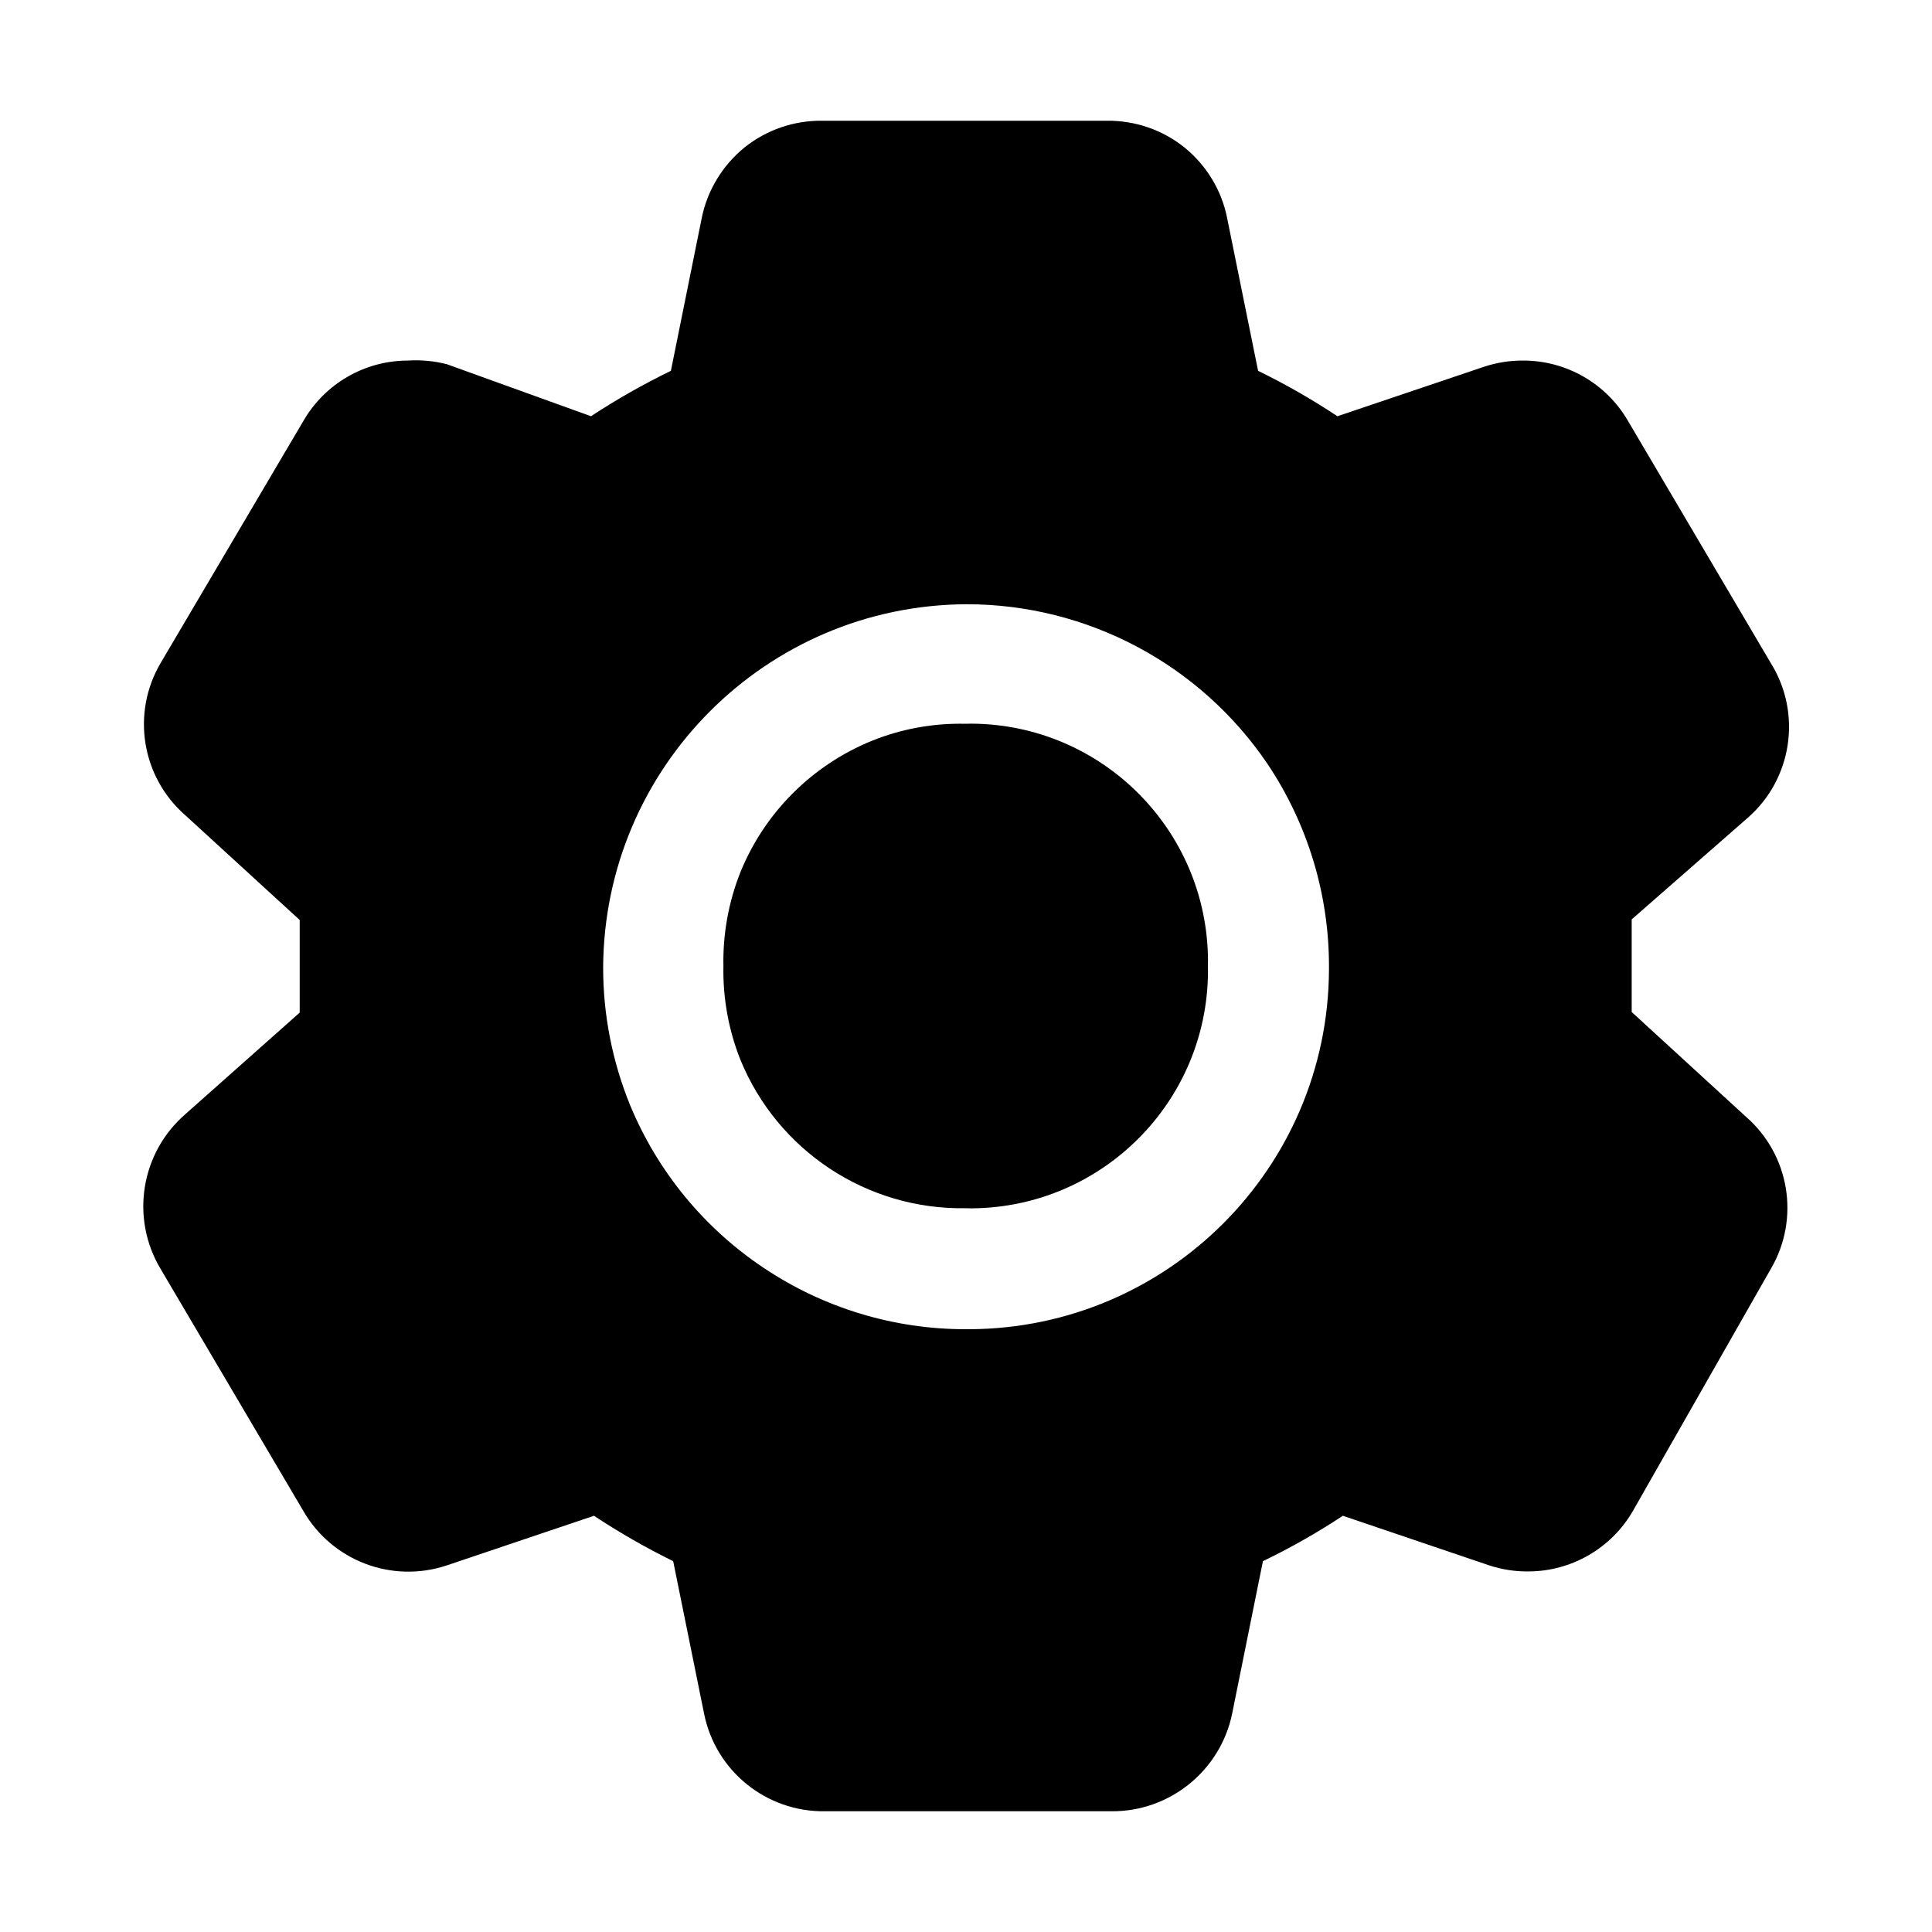
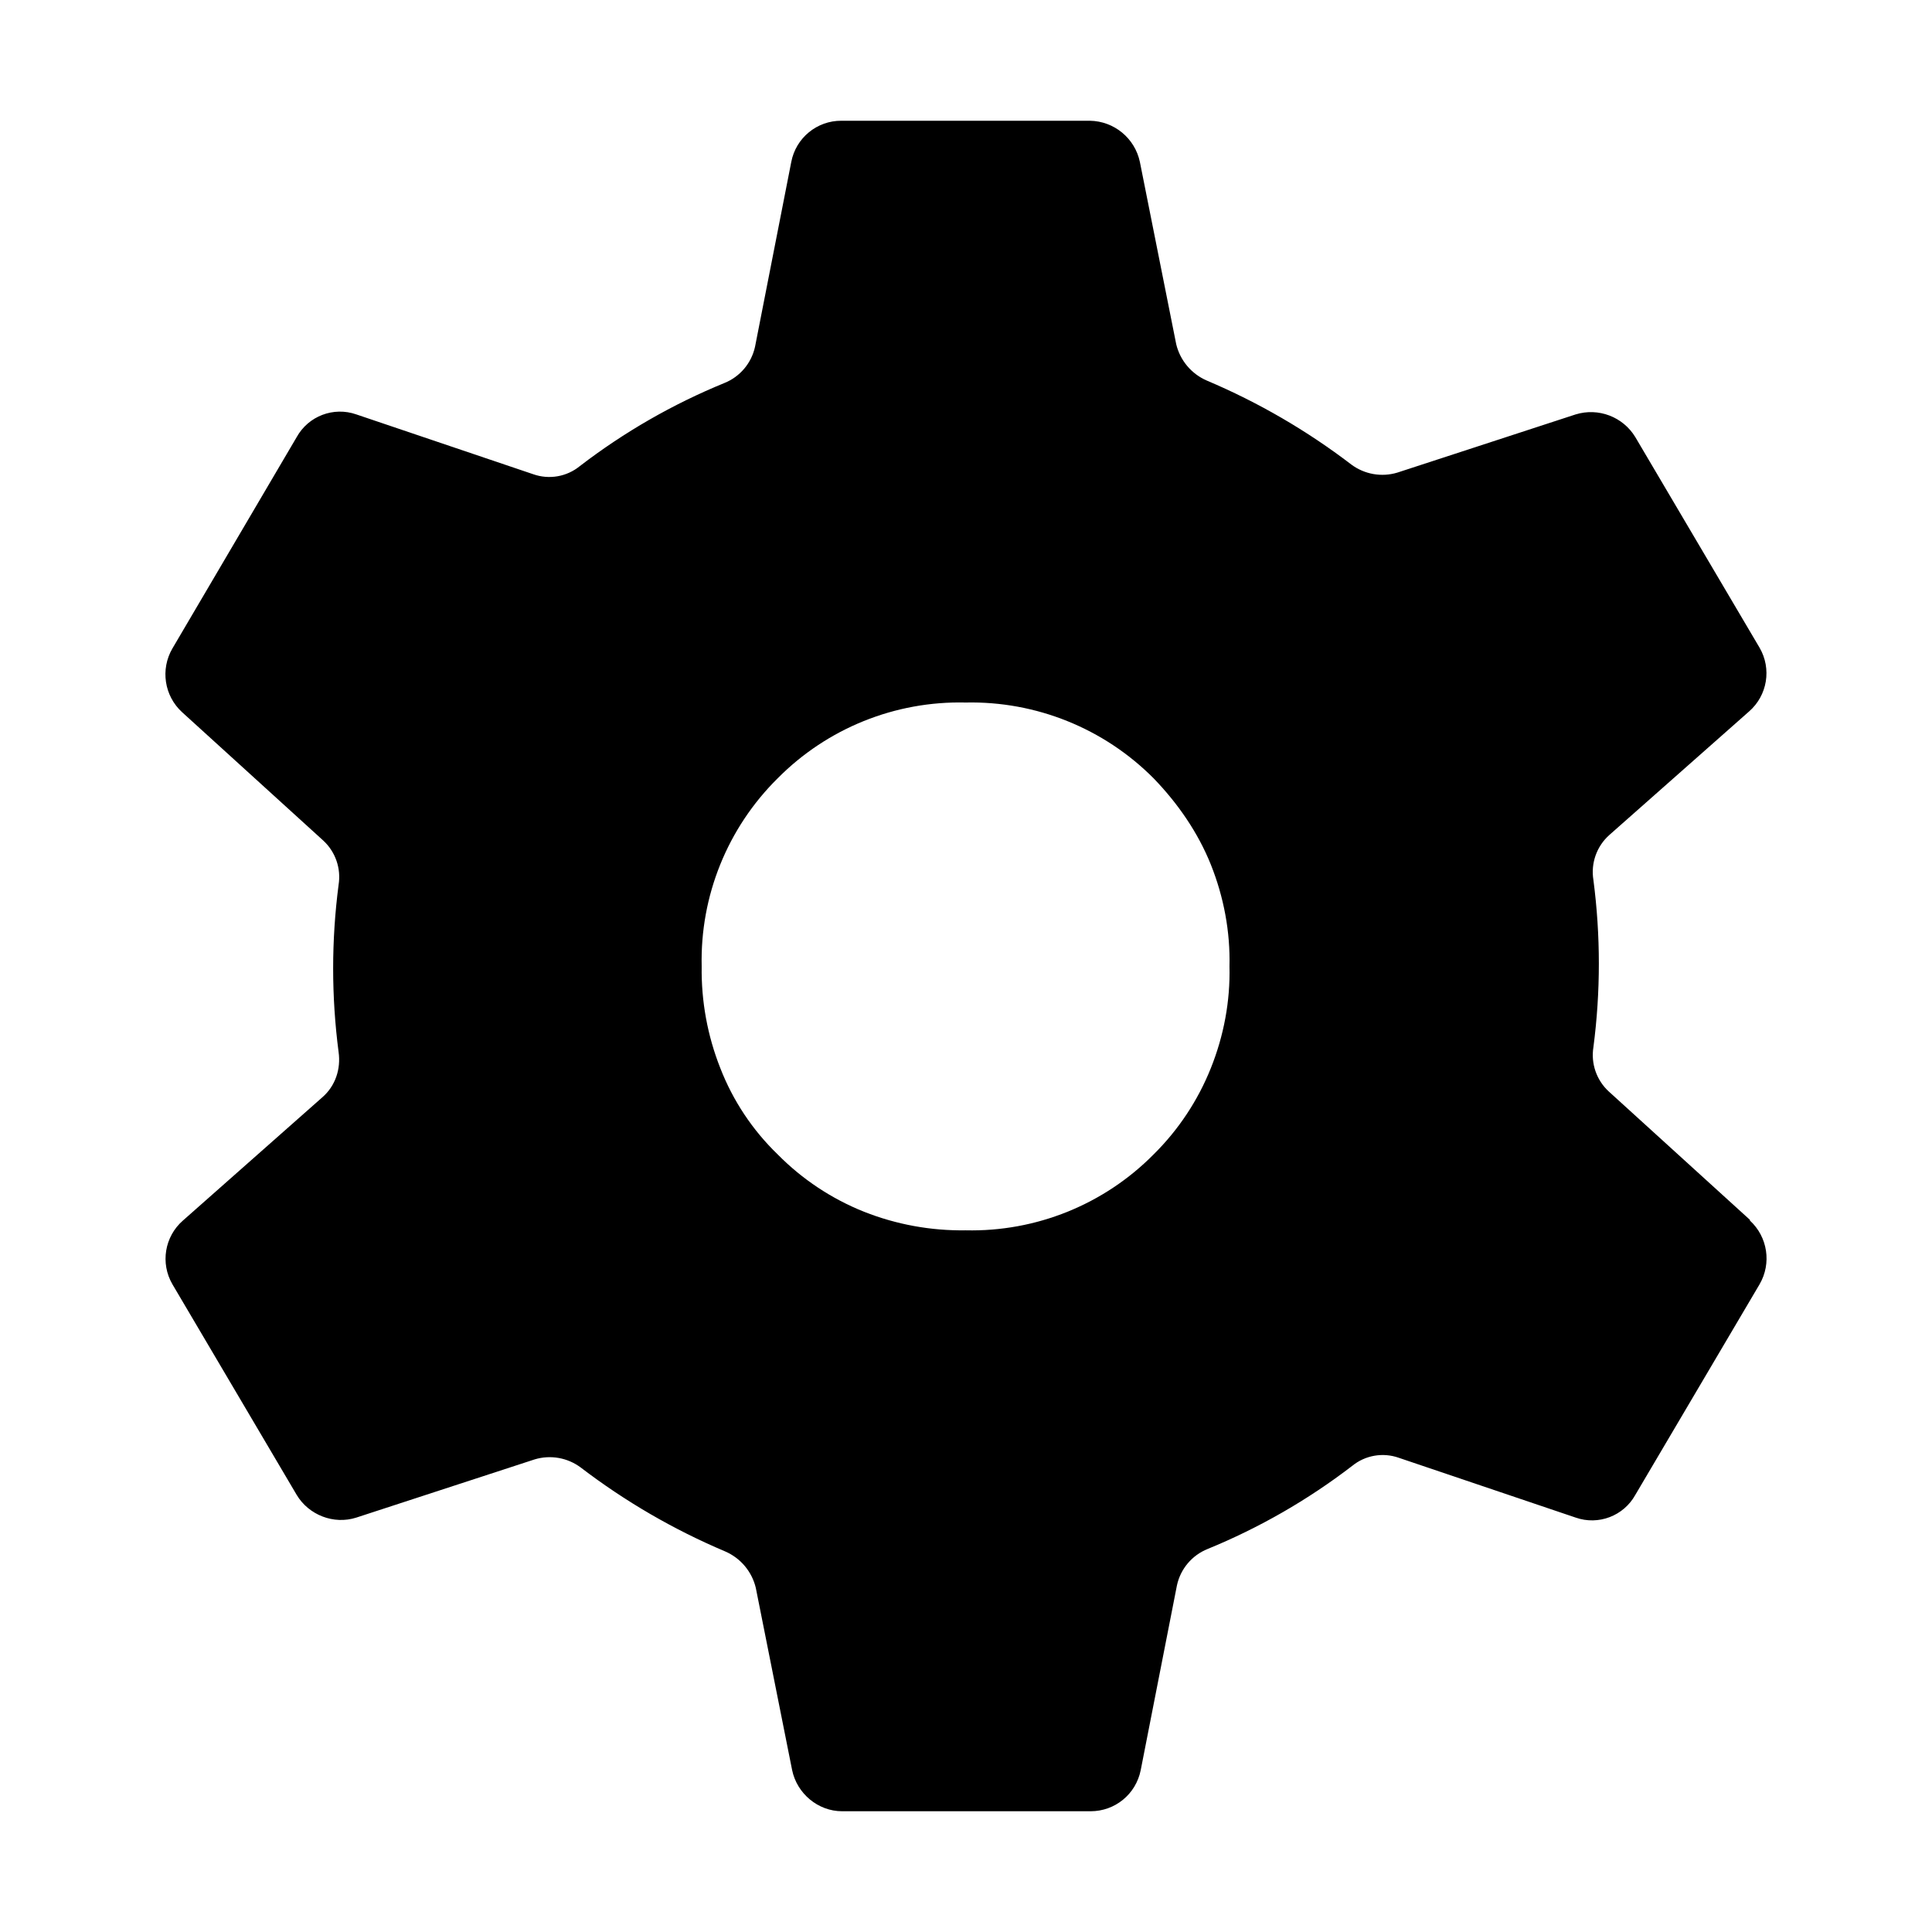
<svg xmlns="http://www.w3.org/2000/svg" id="strib-settings-filled" viewBox="0 0 16 16" width="16" height="16" fill="currentcolor" class="strib-icon strib-settings-filled">
-   <path d="M13.513 7.614v.767l.947.868a1 1 0 0 1 .206 1.258l-1.143 2.006c-.179.31-.51.501-.868.501a1 1 0 0 1-.321-.05l-1.213-.411q-.318.21-.662.376l-.255 1.263c-.097.473-.52.814-1.003.808H6.834a1.006 1.006 0 0 1-1.003-.808l-.256-1.263a6 6 0 0 1-.656-.376l-1.219.411a1.004 1.004 0 0 1-1.188-.451l-1.183-2.006a1.01 1.01 0 0 1 .205-1.279l.948-.842v-.767l-.948-.868a1 1 0 0 1-.205-1.258l1.183-2.006a1 1 0 0 1 .867-.501q.164-.01.321.03l1.194.431q.319-.209.662-.376l.255-1.263c.046-.231.172-.438.355-.587.183-.147.413-.225.648-.221h2.347c.235-.004.465.074.648.221.183.149.309.356.354.587l.256 1.263q.34.166.657.376l1.218-.411q.157-.051.321-.05c.358 0 .689.191.868.501l1.183 2.006a1 1 0 0 1-.191 1.279zm-7.187 2.887a3 3 0 0 0 1.671.507h.033a2.99 2.99 0 0 0 2.976-2.976V8c0-.595-.177-1.177-.508-1.672a3.01 3.01 0 0 0-2.493-1.324 3.024 3.024 0 0 0-3.01 3.01c0 .39.076.777.223 1.138a3 3 0 0 0 1.108 1.349m.897-4.367c.246-.099.509-.146.774-.14l.047-.001a1.97 1.97 0 0 1 1.96 1.96L10.003 8l.001.047a1.97 1.97 0 0 1-1.96 1.96l-.047-.001a1.98 1.98 0 0 1-1.866-1.231A2 2 0 0 1 5.991 8a2 2 0 0 1 .14-.775c.201-.496.596-.89 1.092-1.091" />
+   <path d="m14.492 10.102-1.169-1.063a.41.41 0 0 1-.127-.367q.09-.692 0-1.384a.41.41 0 0 1 .133-.374l1.156-1.022a.42.42 0 0 0 .087-.528L13.543 3.62a.43.43 0 0 0-.494-.188l-1.477.482a.43.43 0 0 1-.381-.067 5.5 5.5 0 0 0-1.196-.695.44.44 0 0 1-.254-.301l-.301-1.51A.43.43 0 0 0 9.026 1H6.968a.42.42 0 0 0-.415.341l-.3 1.53a.42.42 0 0 1-.254.301 5.2 5.2 0 0 0-1.197.688.4.4 0 0 1-.387.067l-1.464-.495a.41.41 0 0 0-.494.188L1.428 5.37a.425.425 0 0 0 .08.528l1.169 1.063a.41.41 0 0 1 .127.367q-.09.692 0 1.384c.02.14-.026.28-.133.374l-1.156 1.022a.42.42 0 0 0-.087.528l1.029 1.744c.1.167.307.248.494.188l1.477-.482a.43.43 0 0 1 .381.067q.554.423 1.196.695a.44.44 0 0 1 .254.301l.301 1.51c.04.194.214.341.414.341h2.058c.201 0 .375-.14.415-.341l.3-1.53a.42.42 0 0 1 .254-.301 5.2 5.2 0 0 0 1.197-.688.4.4 0 0 1 .387-.067l1.464.495a.41.41 0 0 0 .494-.188l1.029-1.744a.426.426 0 0 0-.08-.528zm-4.464-1.257a2.1 2.1 0 0 1-.474.715 2.12 2.12 0 0 1-1.557.629 2.2 2.2 0 0 1-.842-.154 2.1 2.1 0 0 1-.715-.475 2 2 0 0 1-.475-.715 2.2 2.2 0 0 1-.154-.842 2.12 2.12 0 0 1 .629-1.557 2.12 2.12 0 0 1 1.557-.628 2.13 2.13 0 0 1 1.557.628c.2.207.367.448.474.715.107.268.161.555.154.842.007.288-.047.575-.154.842" />
</svg>
